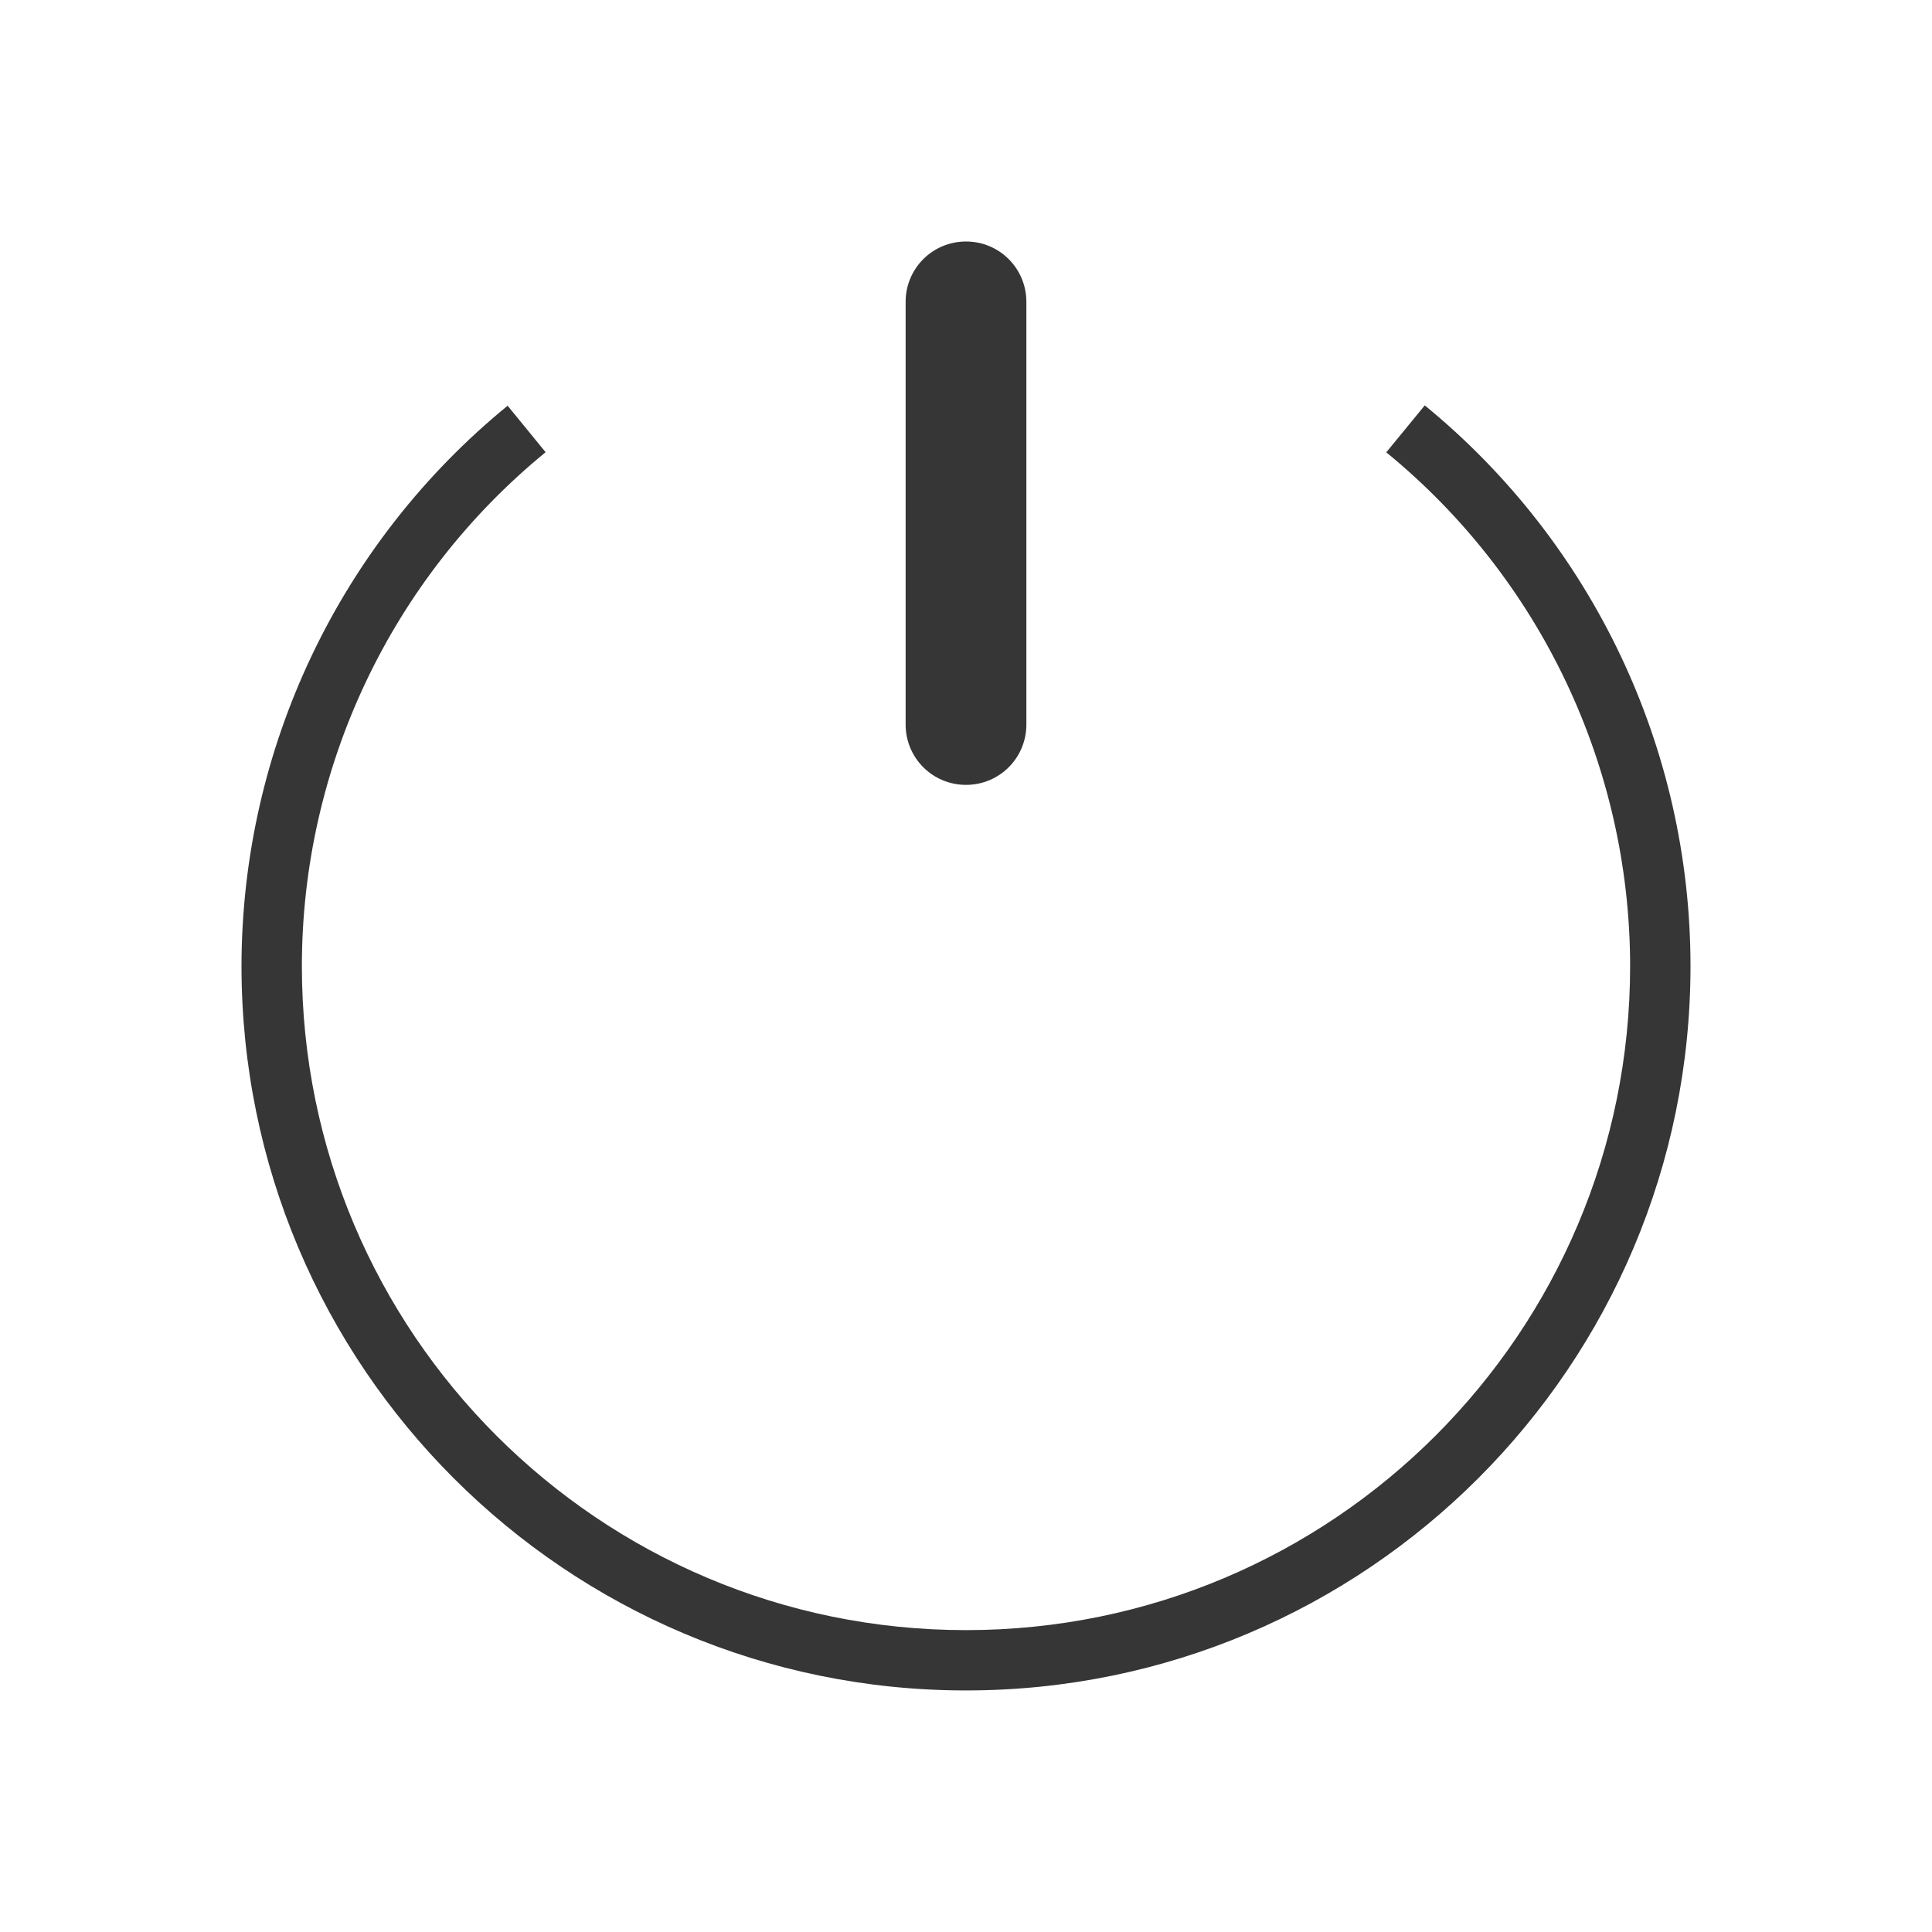
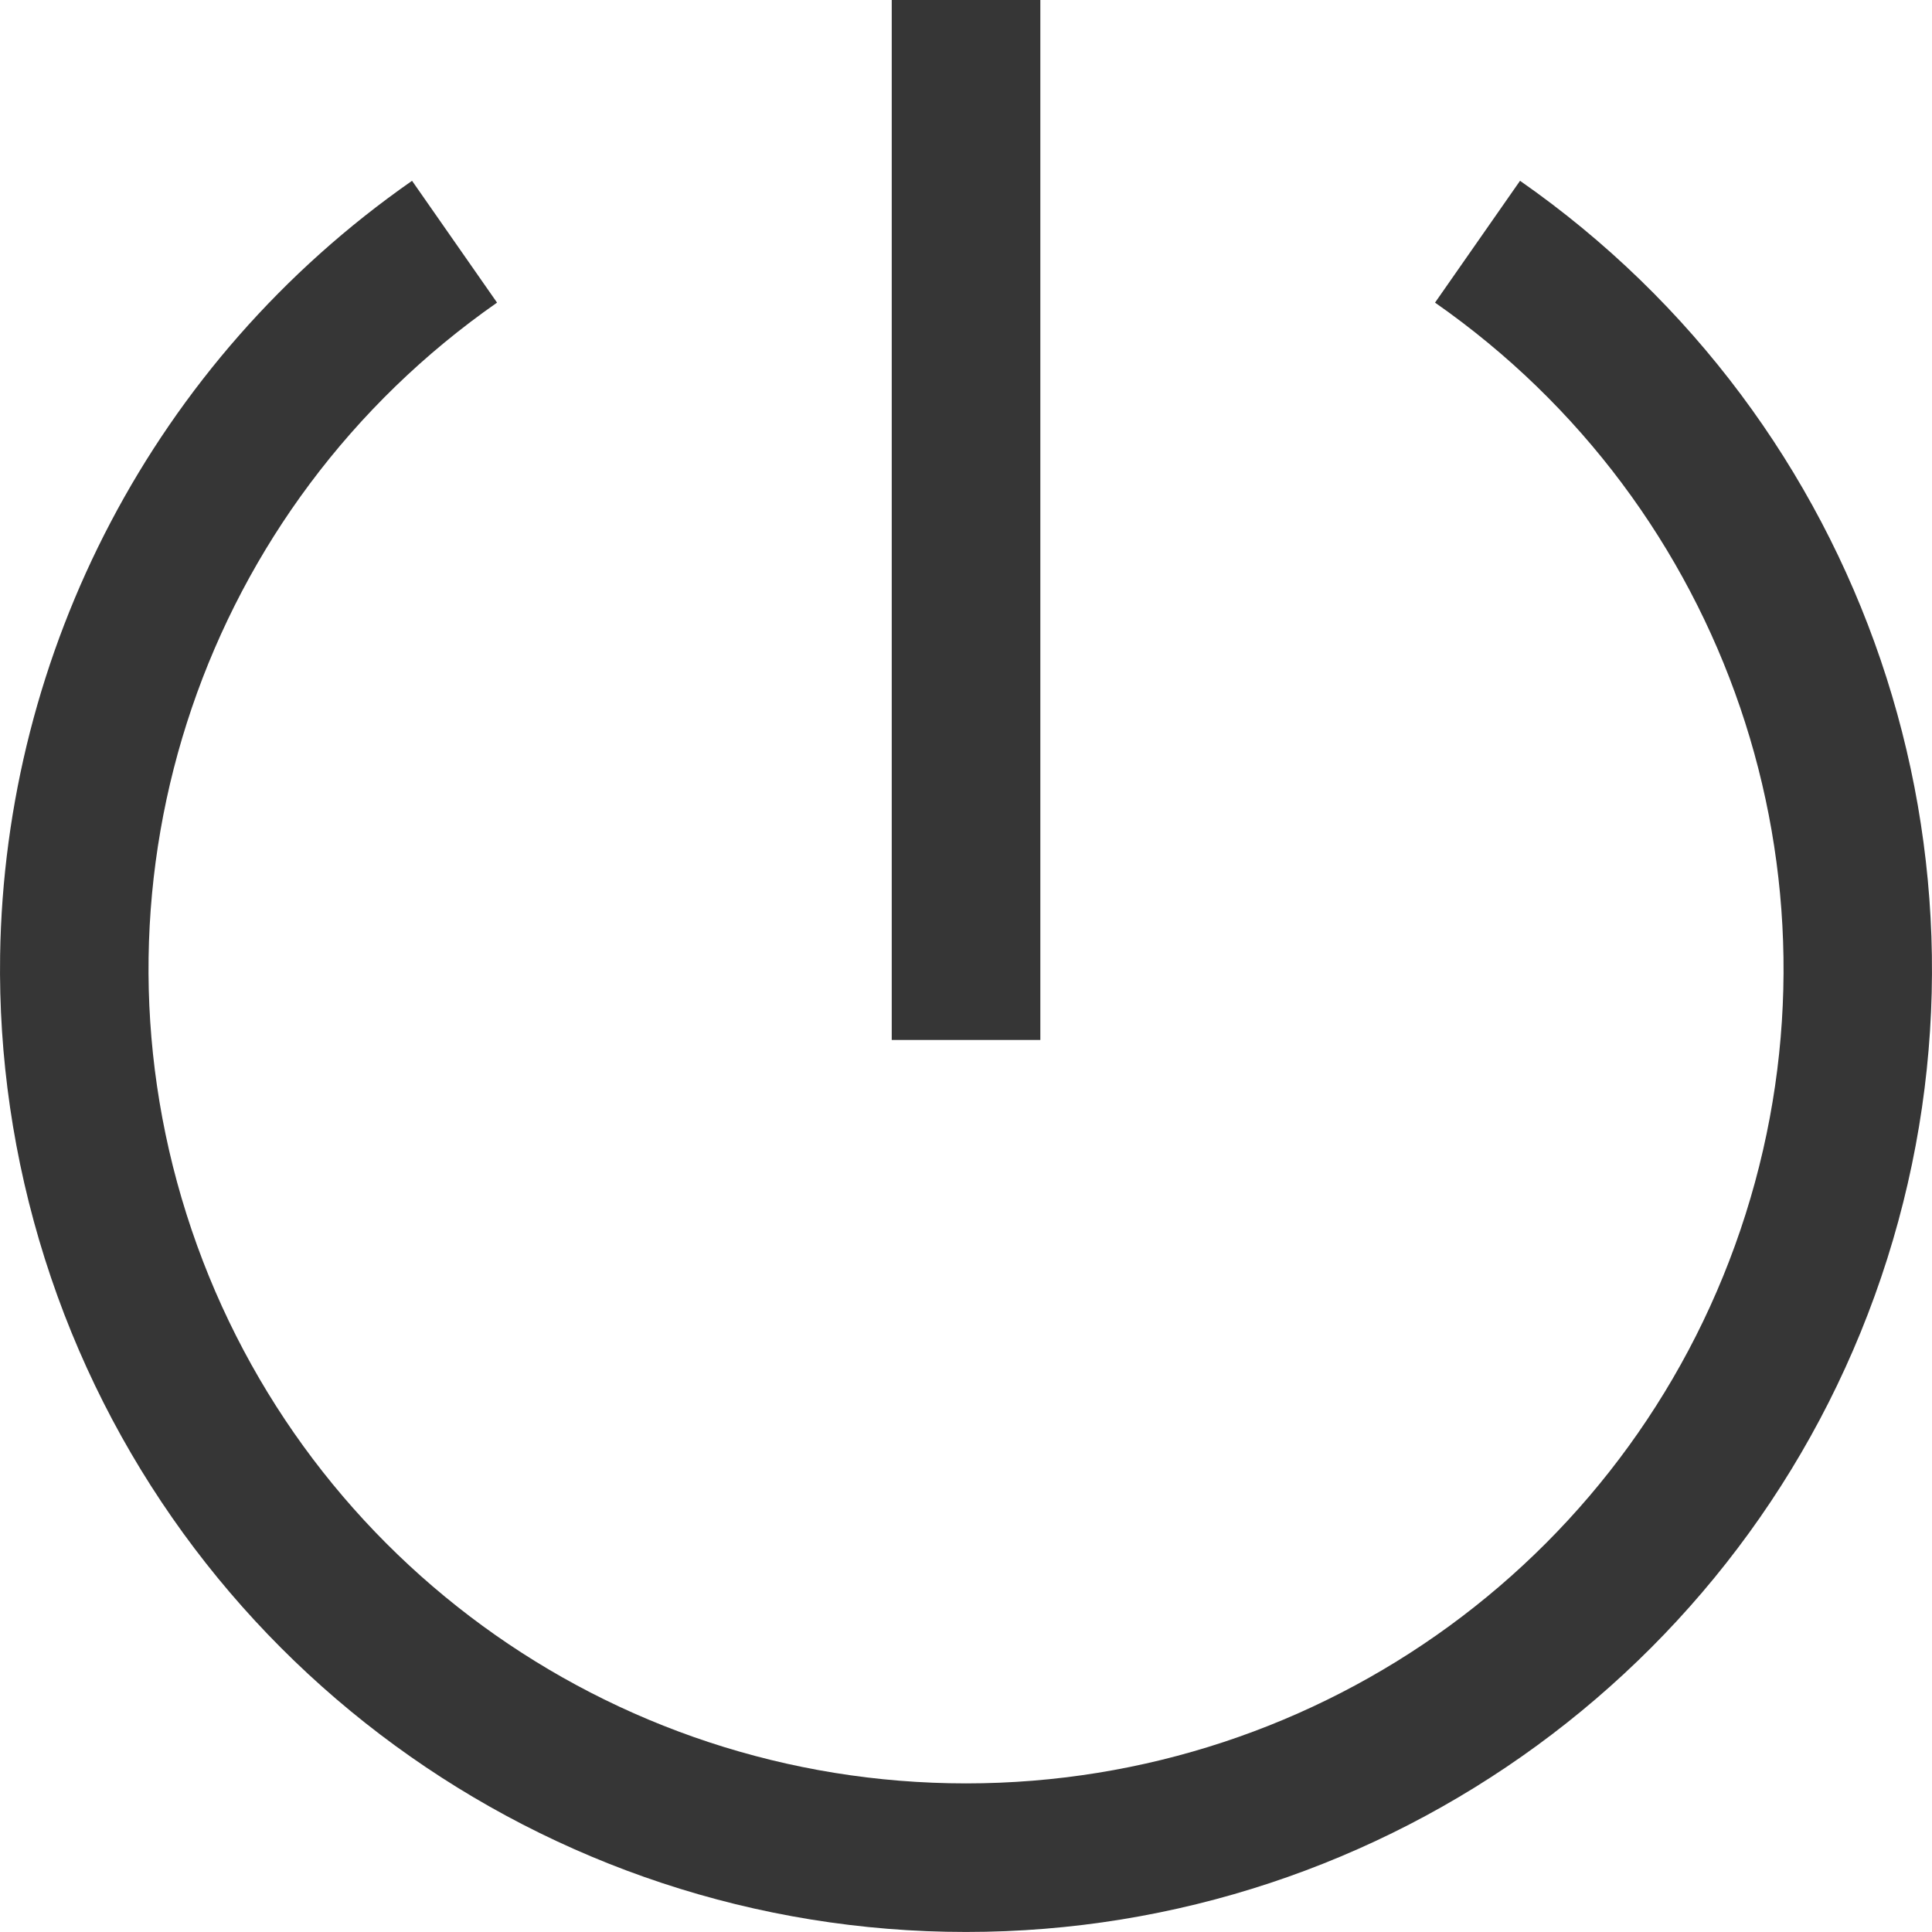
- <svg xmlns="http://www.w3.org/2000/svg" version="1.1" viewBox="0 0 32 32">
-   <defs>
+ <svg xmlns="http://www.w3.org/2000/svg" version="1.1" viewBox="0 0 32 32" id="svg1">
+   <defs id="defs1">
    <style id="current-color-scheme" type="text/css">.ColorScheme-Text {
        color:#363636;
      }</style>
  </defs>
-   <path class="ColorScheme-Text" d="m16 4c-0.554 0-1 0.446-1 1v7c0 0.554 0.446 1 1 1s1-0.446 1-1v-7c0-0.554-0.446-1-1-1zm7.598 2.715-0.637 0.777a11 11 0 0 1 4.039 8.508 11 11 0 0 1-11 11 11 11 0 0 1-11-11 11 11 0 0 1 4.037-8.51l-0.629-0.77a12 12 0 0 0-4.408 9.279 12 12 0 0 0 12 12 12 12 0 0 0 12-12 12 12 0 0 0-4.402-9.285z" fill="currentColor" />
+   <g transform="matrix(2.461352,0,0,2.460743,-130.4498,-789.8986)" fill="#363636" id="g2">
+     <path d="m 53,327.43 c -0.01,0.68 0.088,1.369 0.301,2.043 0.853,2.696 3.365,4.531 6.199,4.531 2.834,0 5.346,-1.836 6.199,-4.531 0.853,-2.696 -0.148,-5.636 -2.471,-7.256 l -0.572,0.82 c 1.968,1.373 2.812,3.853 2.09,6.135 -0.722,2.282 -2.843,3.832 -5.246,3.832 -2.403,0 -4.524,-1.55 -5.246,-3.832 -0.722,-2.282 0.122,-4.761 2.09,-6.135 l -0.572,-0.82 c -1.742,1.215 -2.741,3.173 -2.772,5.213 z" id="path1-5" />
+     <path d="m 59,321 v 7 h 1 v -7 z" id="path2" />
+   </g>
</svg>
